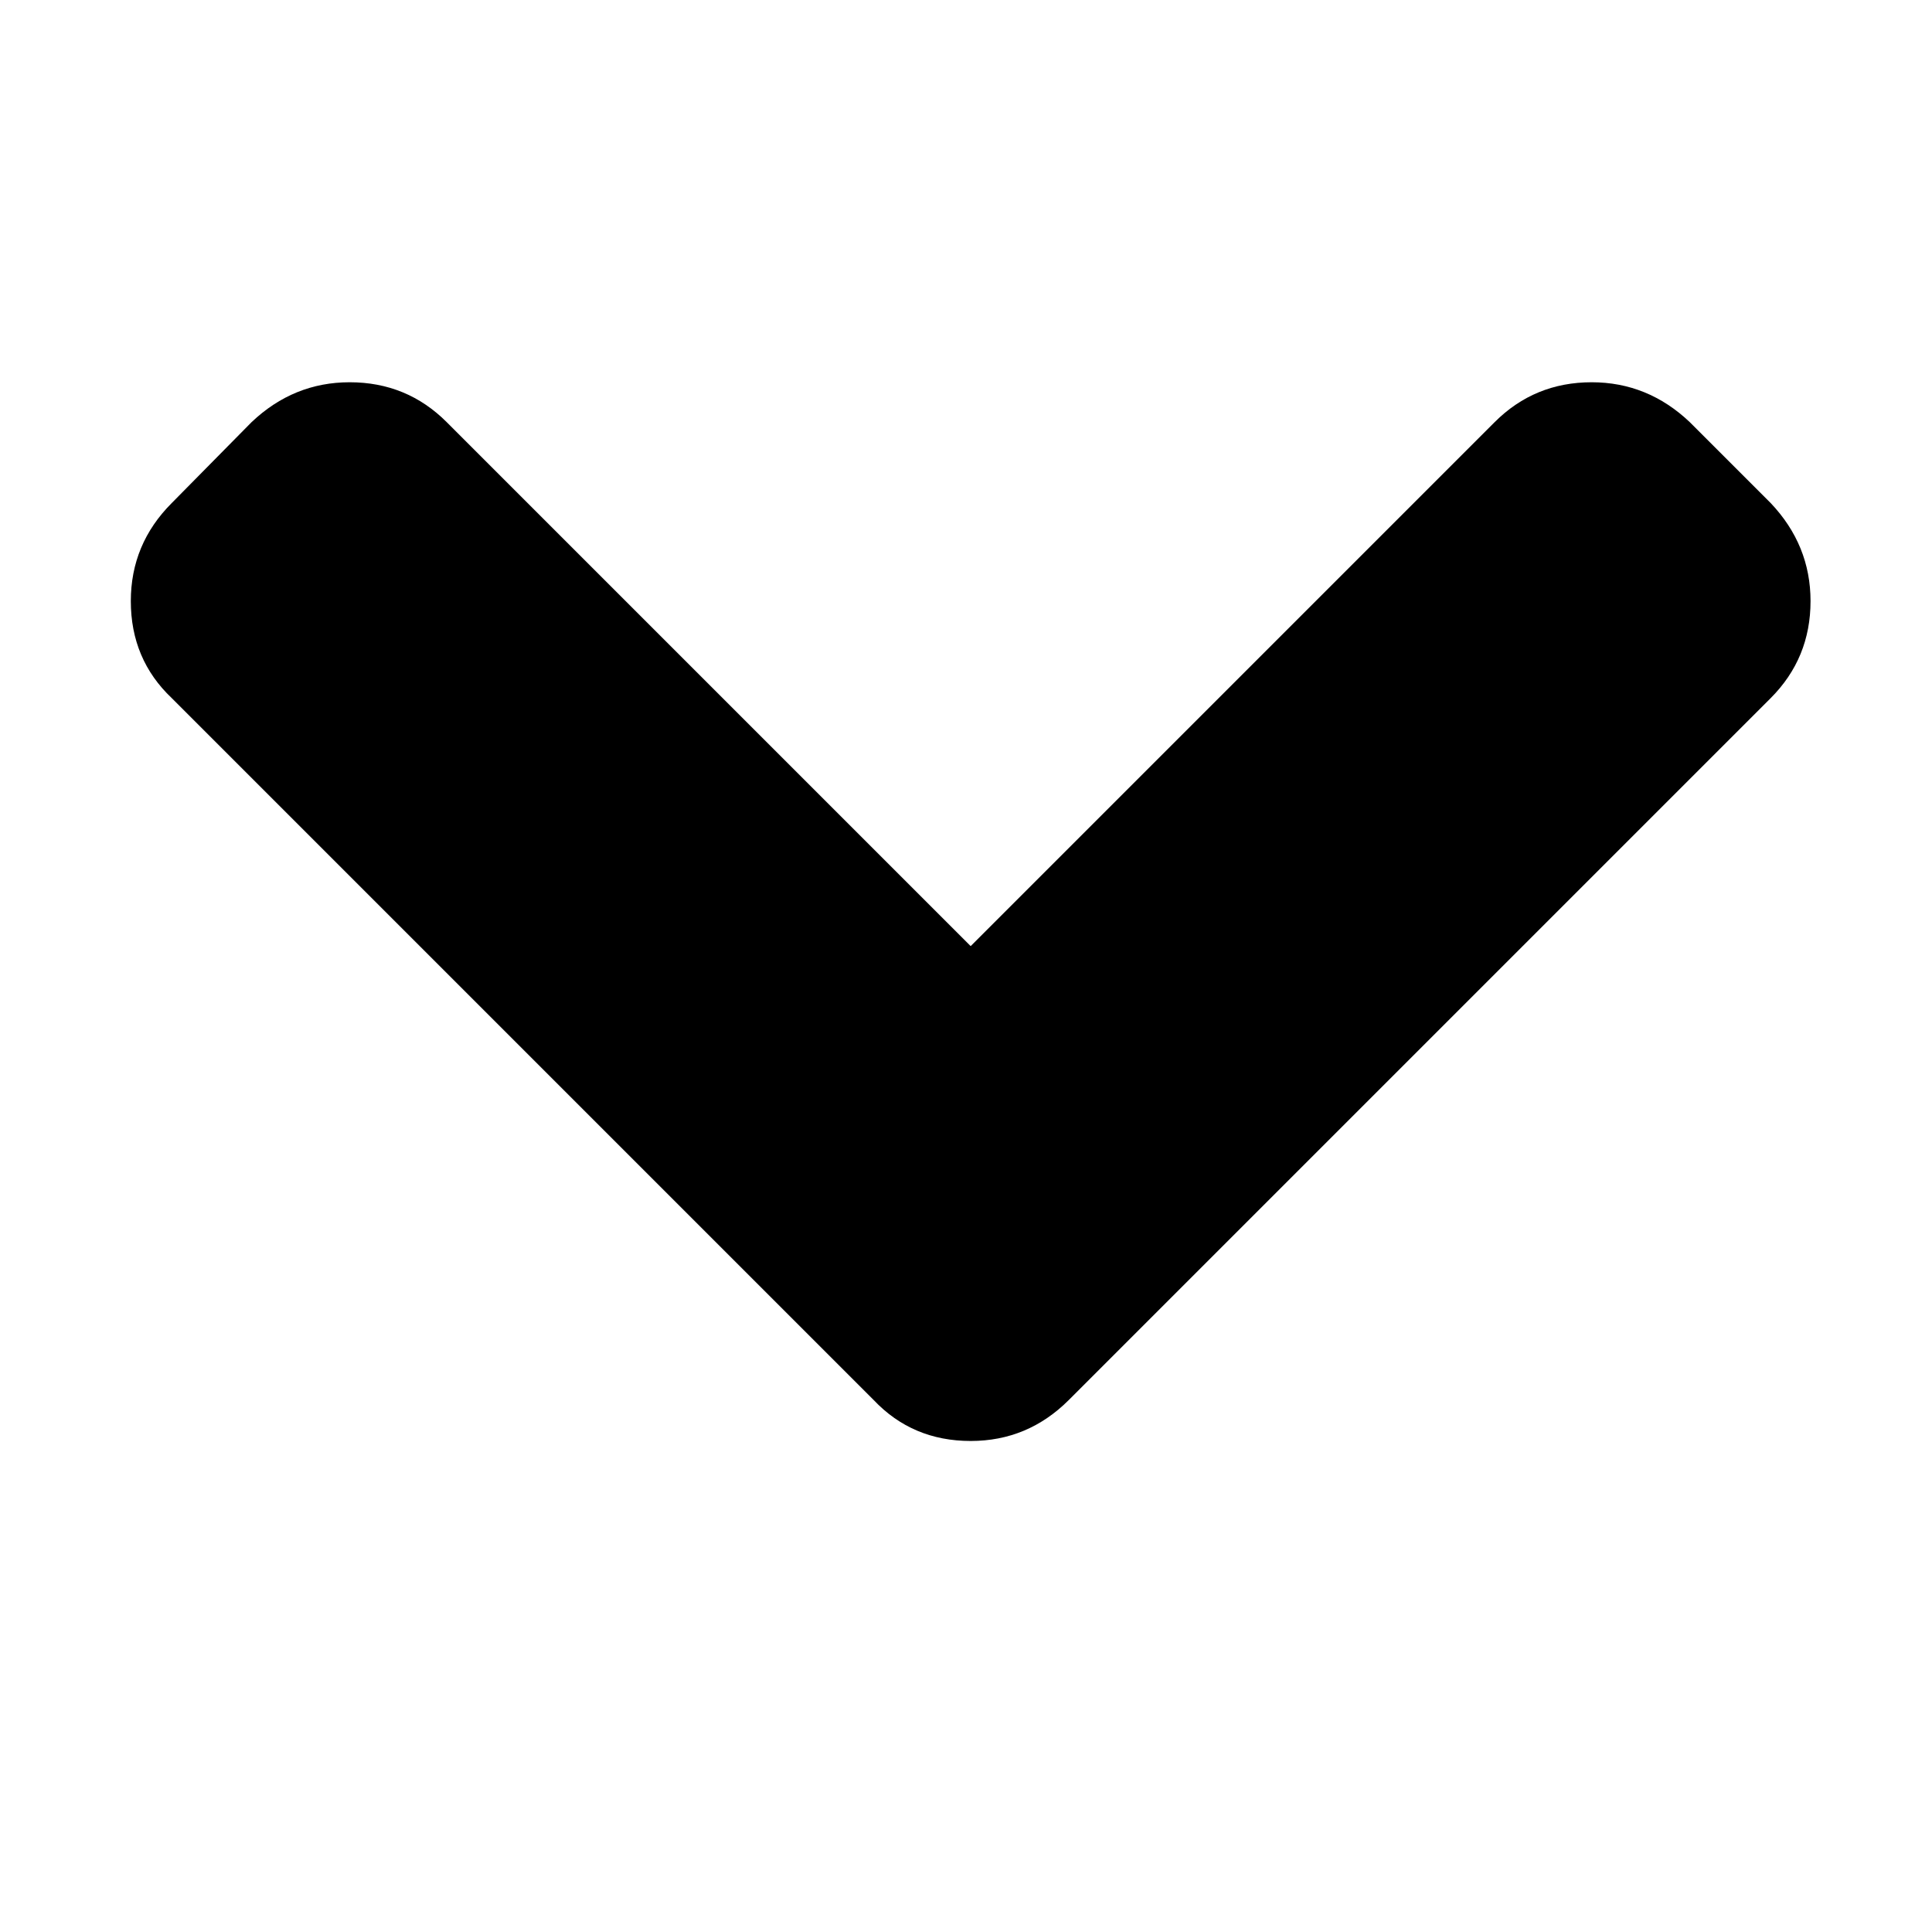
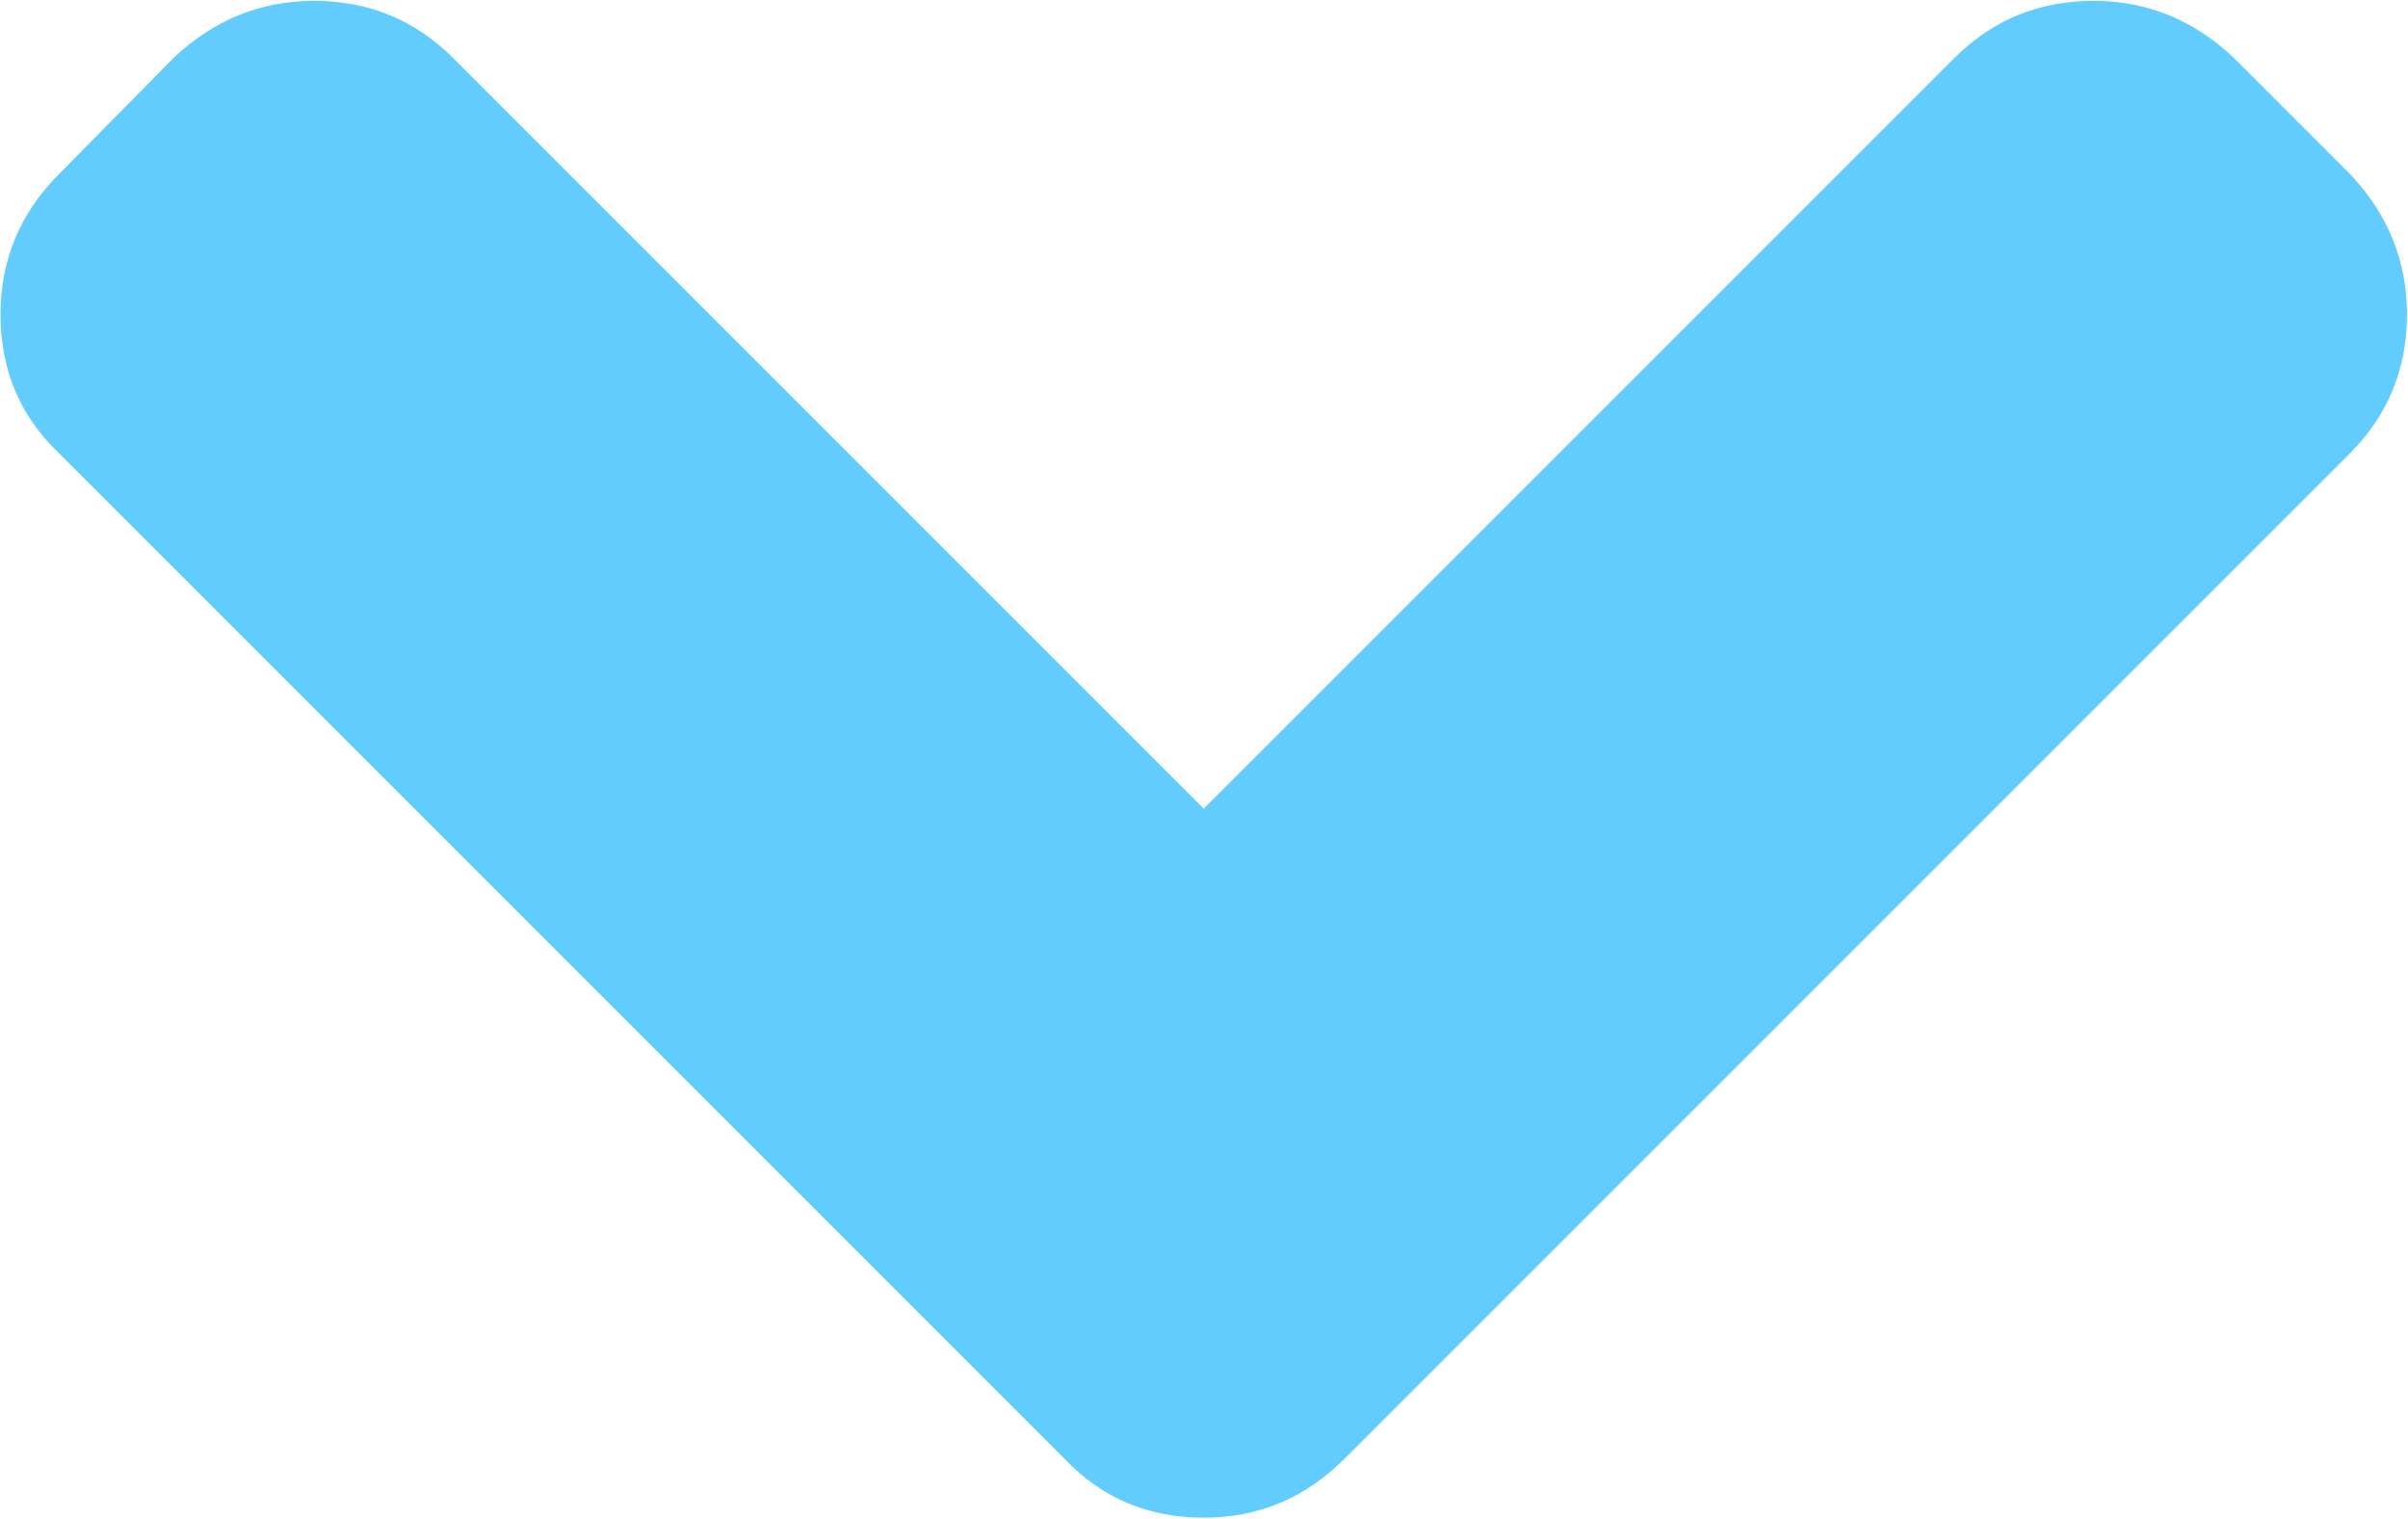
- <svg xmlns="http://www.w3.org/2000/svg" viewBox="0 -256 1792 1792" id="svg3001" version="1.1" width="100%" height="100%">
-   <defs id="defs3009" />
-   <g transform="matrix(1,0,0,-1,68.33898,1133.559)" id="g3003">
-     <path d="m 1611,832 q 0,-53 -37,-90 L 923,91 Q 885,53 832,53 778,53 742,91 L 91,742 q -38,36 -38,90 0,53 38,91 l 74,75 q 39,37 91,37 53,0 90,-37 l 486,-486 486,486 q 37,37 90,37 52,0 91,-37 l 75,-75 q 37,-39 37,-91 z" id="path3005" style="fill:currentColor" />
+ <svg xmlns="http://www.w3.org/2000/svg" width="1559px" height="983px" viewBox="0 0 1559 983" version="1.1">
+   <defs />
+   <g id="Page-1" stroke="none" stroke-width="1" fill="none" fill-rule="evenodd">
+     <g id="chevy" fill="#63CCFF" fill-rule="nonzero">
+       <g id="g3003" transform="translate(779.339, 491.5593) scale(-1, 1) rotate(-180) translate(-779.339, -491.5593) translate(0.338983, 0.5593)">
+         <path d="M1558,779 C1558,743.667 1545.667,713.667 1521,689 L870,38 C844.667,12.667 814.333,0 779,0 C743,0 713,12.667 689,38 L38,689 C12.667,713 0,743 0,779 C0,814.333 12.667,844.667 38,870 L112,945 C138,969.667 168.333,982 203,982 C238.333,982 268.333,969.667 293,945 L779,459 L1265,945 C1289.667,969.667 1319.667,982 1355,982 C1389.667,982 1420,969.667 1446,945 L1521,870 C1545.667,844 1558,813.667 1558,779 Z" id="path3005" />
+       </g>
+     </g>
  </g>
</svg>
